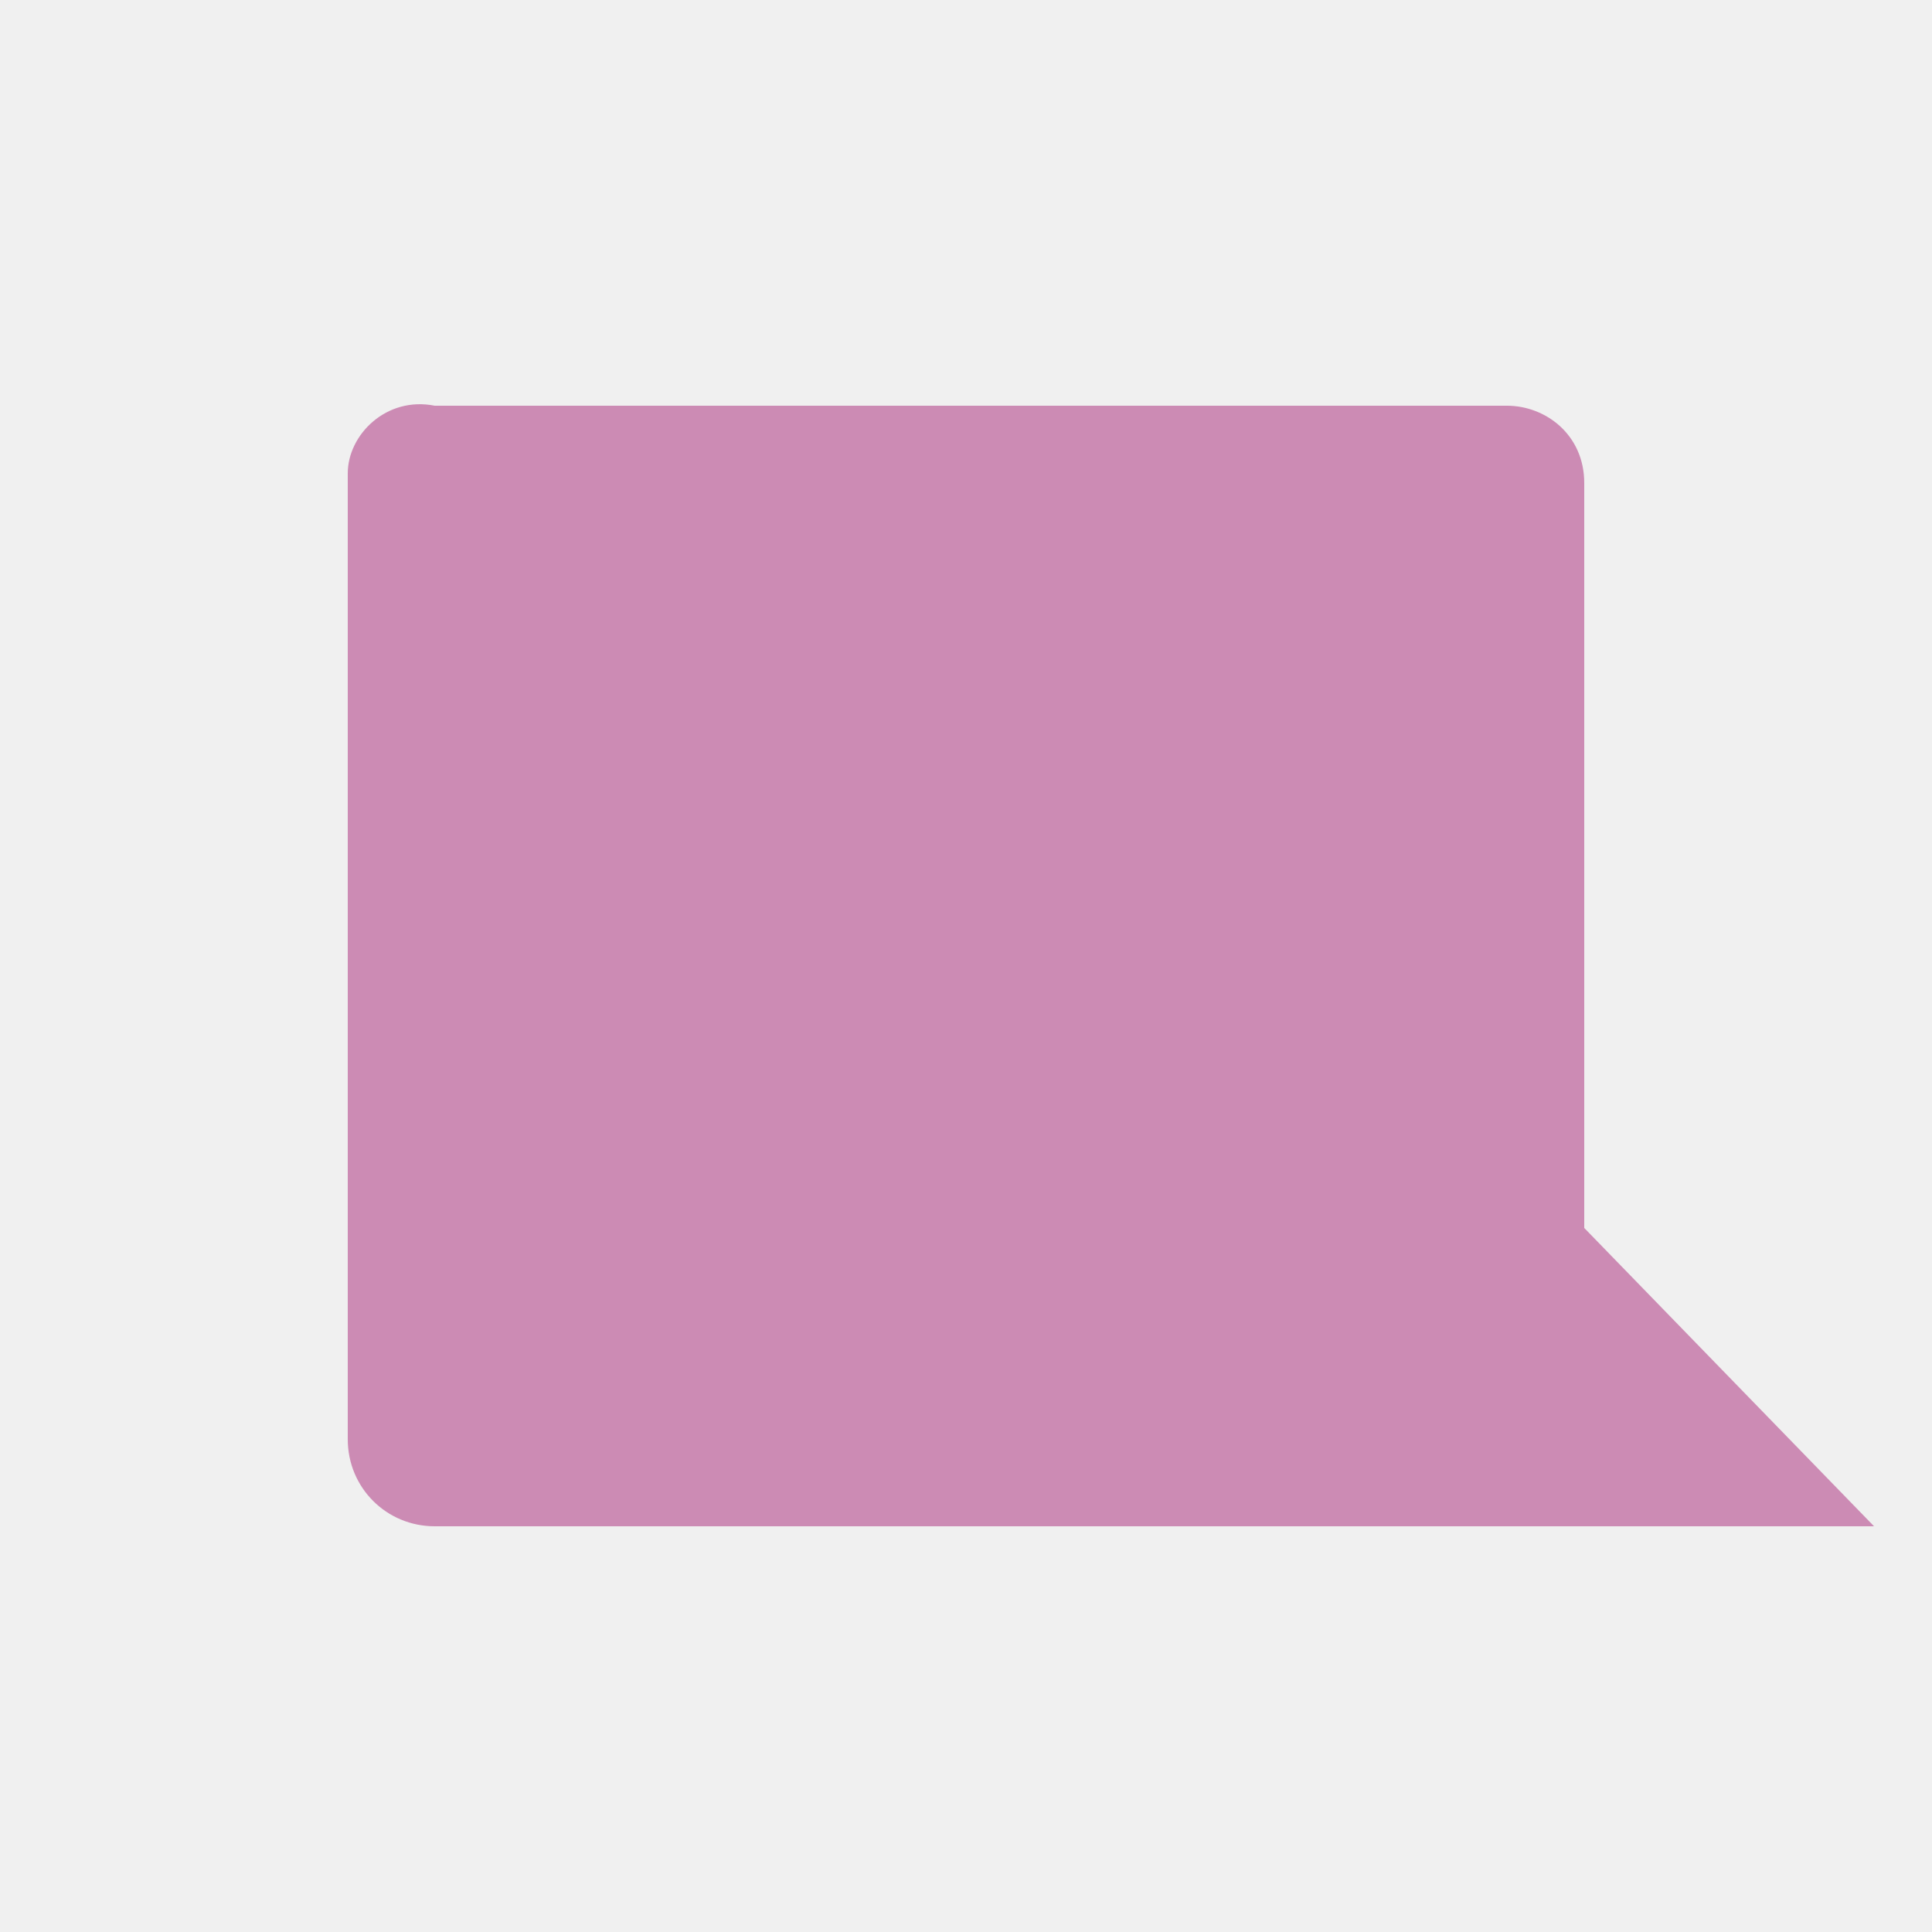
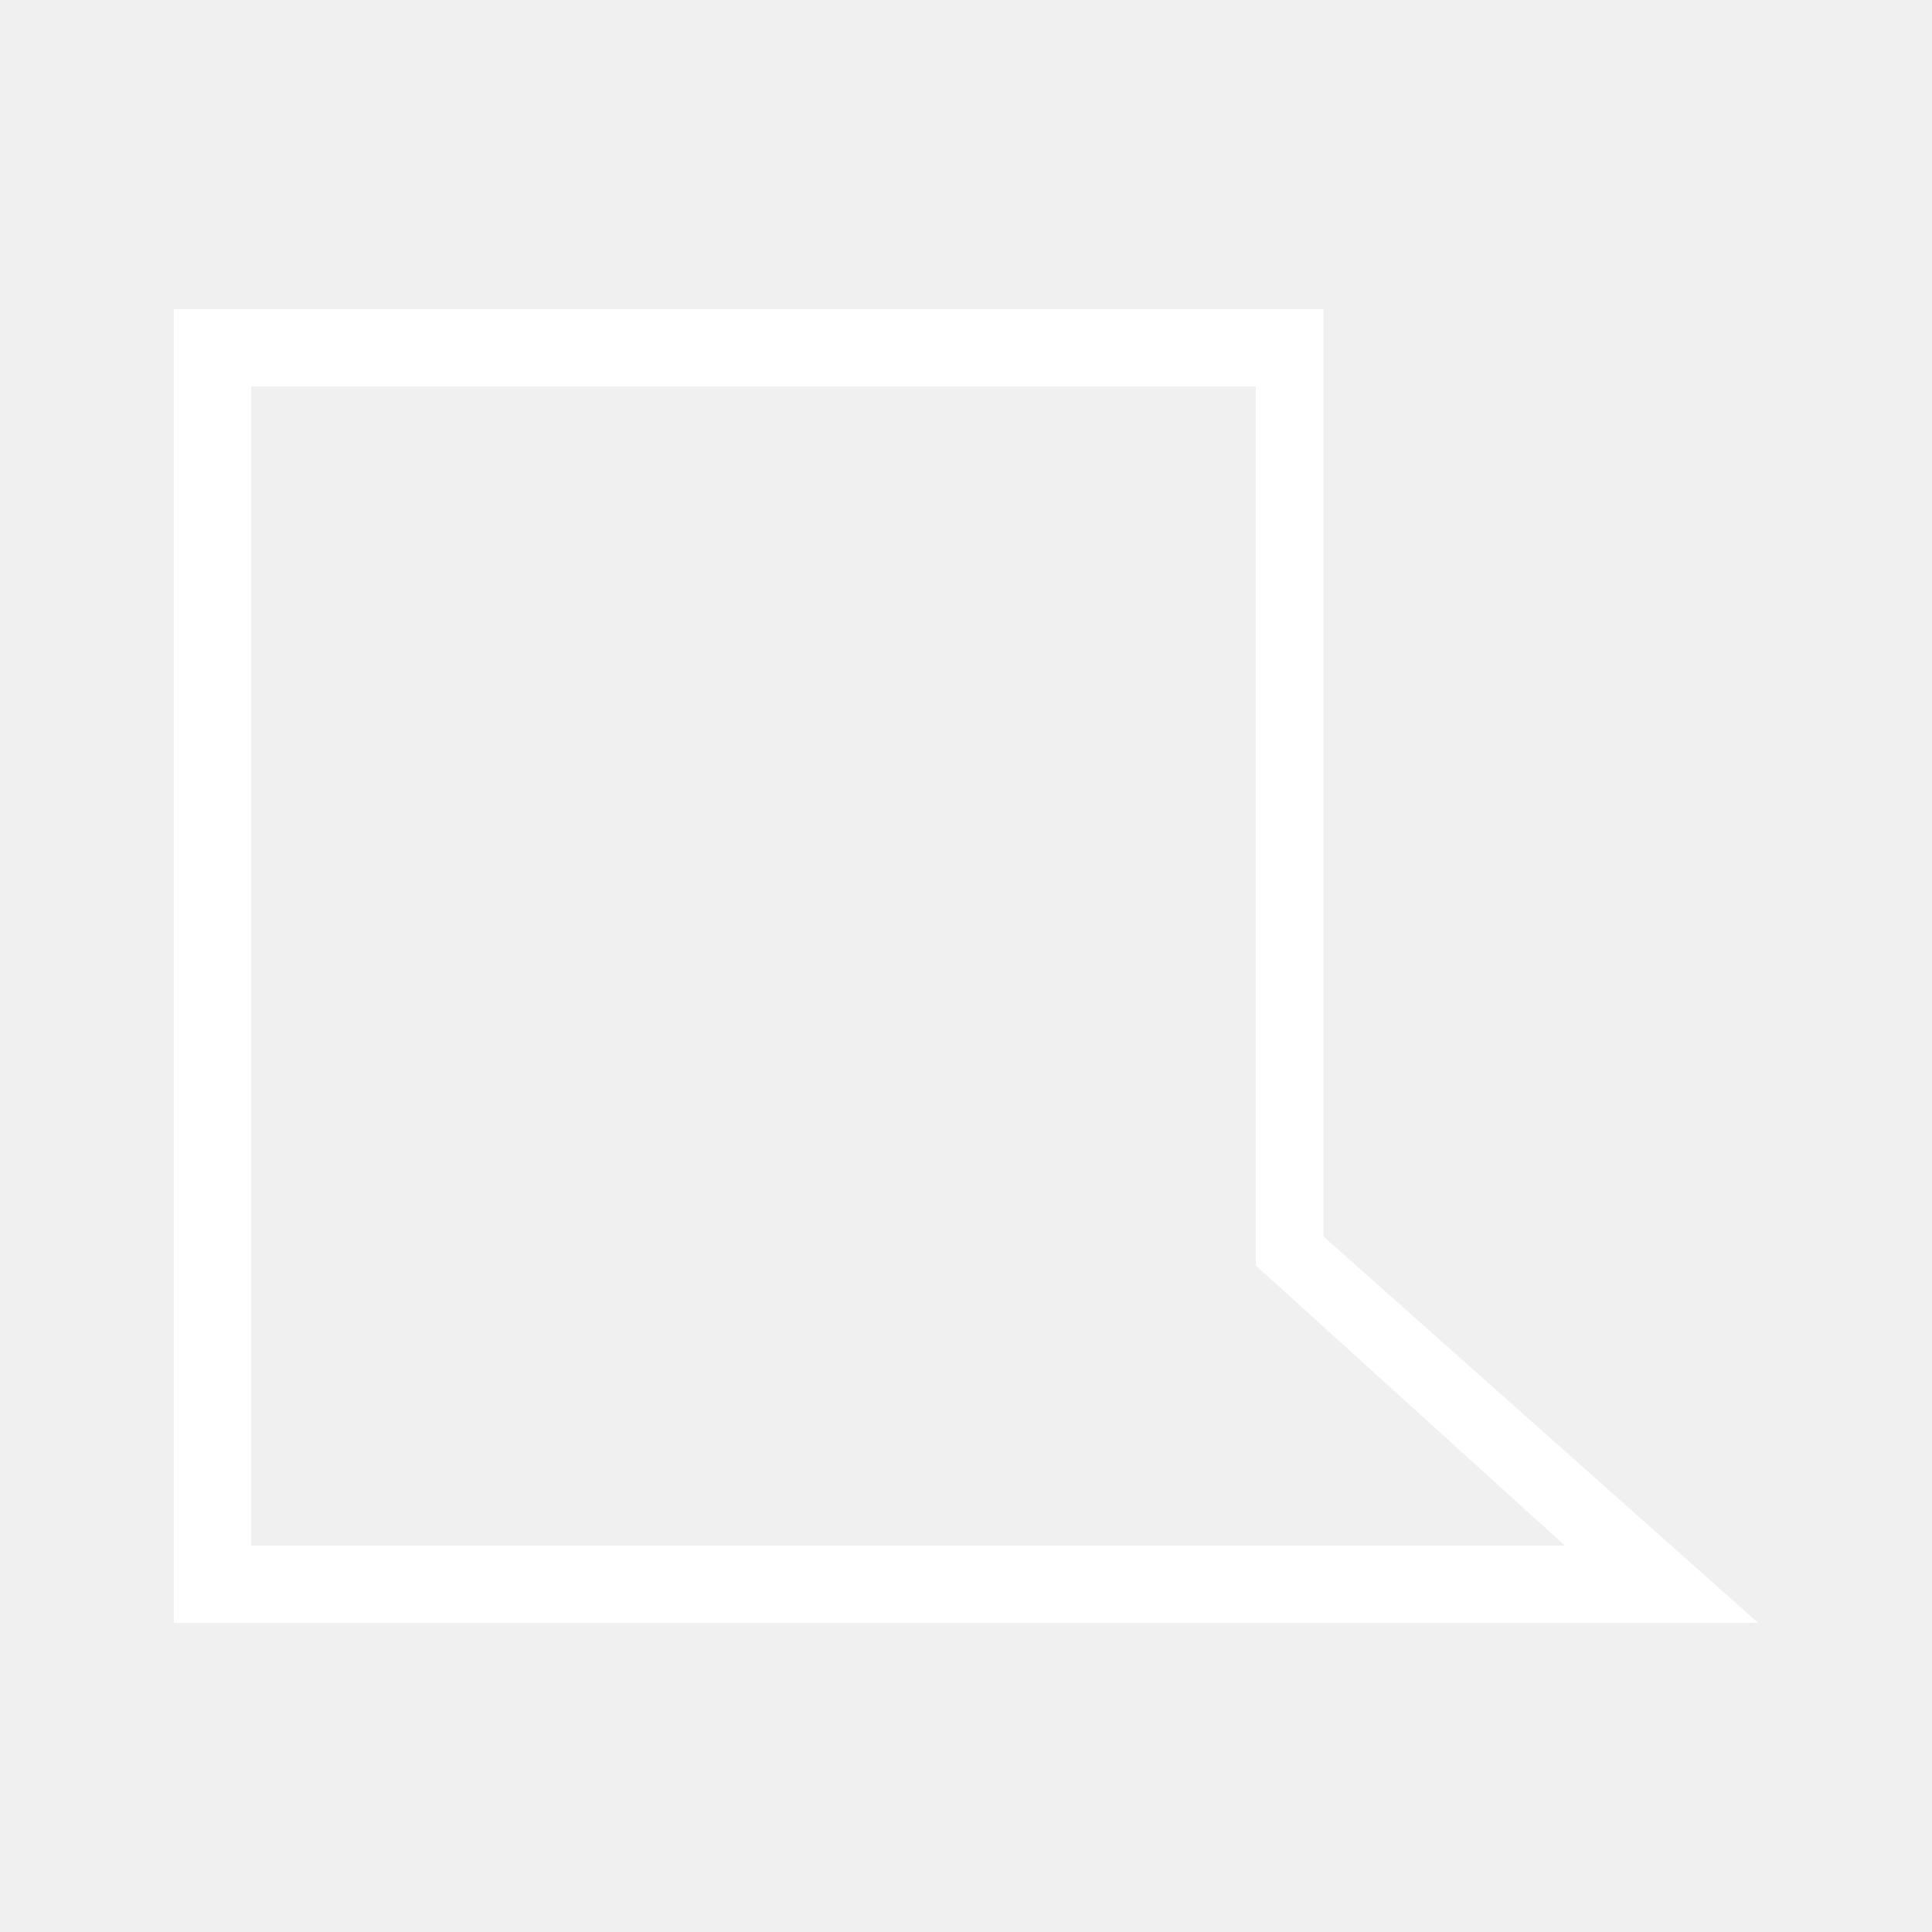
<svg xmlns="http://www.w3.org/2000/svg" version="1.1" id="Layer_1" x="0px" y="0px" viewBox="0 0 20 20" enable-background="new 0 0 20 20" xml:space="preserve">
-   <g>
-     <path fill="#CC8BB4" d="M4.5,15.8h11.1c0.5,0,0.8-0.4,0.8-0.8v-10c0-0.5-0.4-0.8-0.8-0.8H4.5C4,4.1,3.6,4.5,3.6,4.9v10   C3.6,15.4,4,15.8,4.5,15.8z" />
-     <polygon fill="#CC8BB4" points="16,12.3 19.4,15.8 13.8,15.8  " />
-   </g>
+   <path fill="#FFFFFF" d="M18.2,16.8H1.8V3.2h11.9v9.6L18.2,16.8z M2.6,16h13.6L13,13.1V4H2.6V16z" />
</svg>
